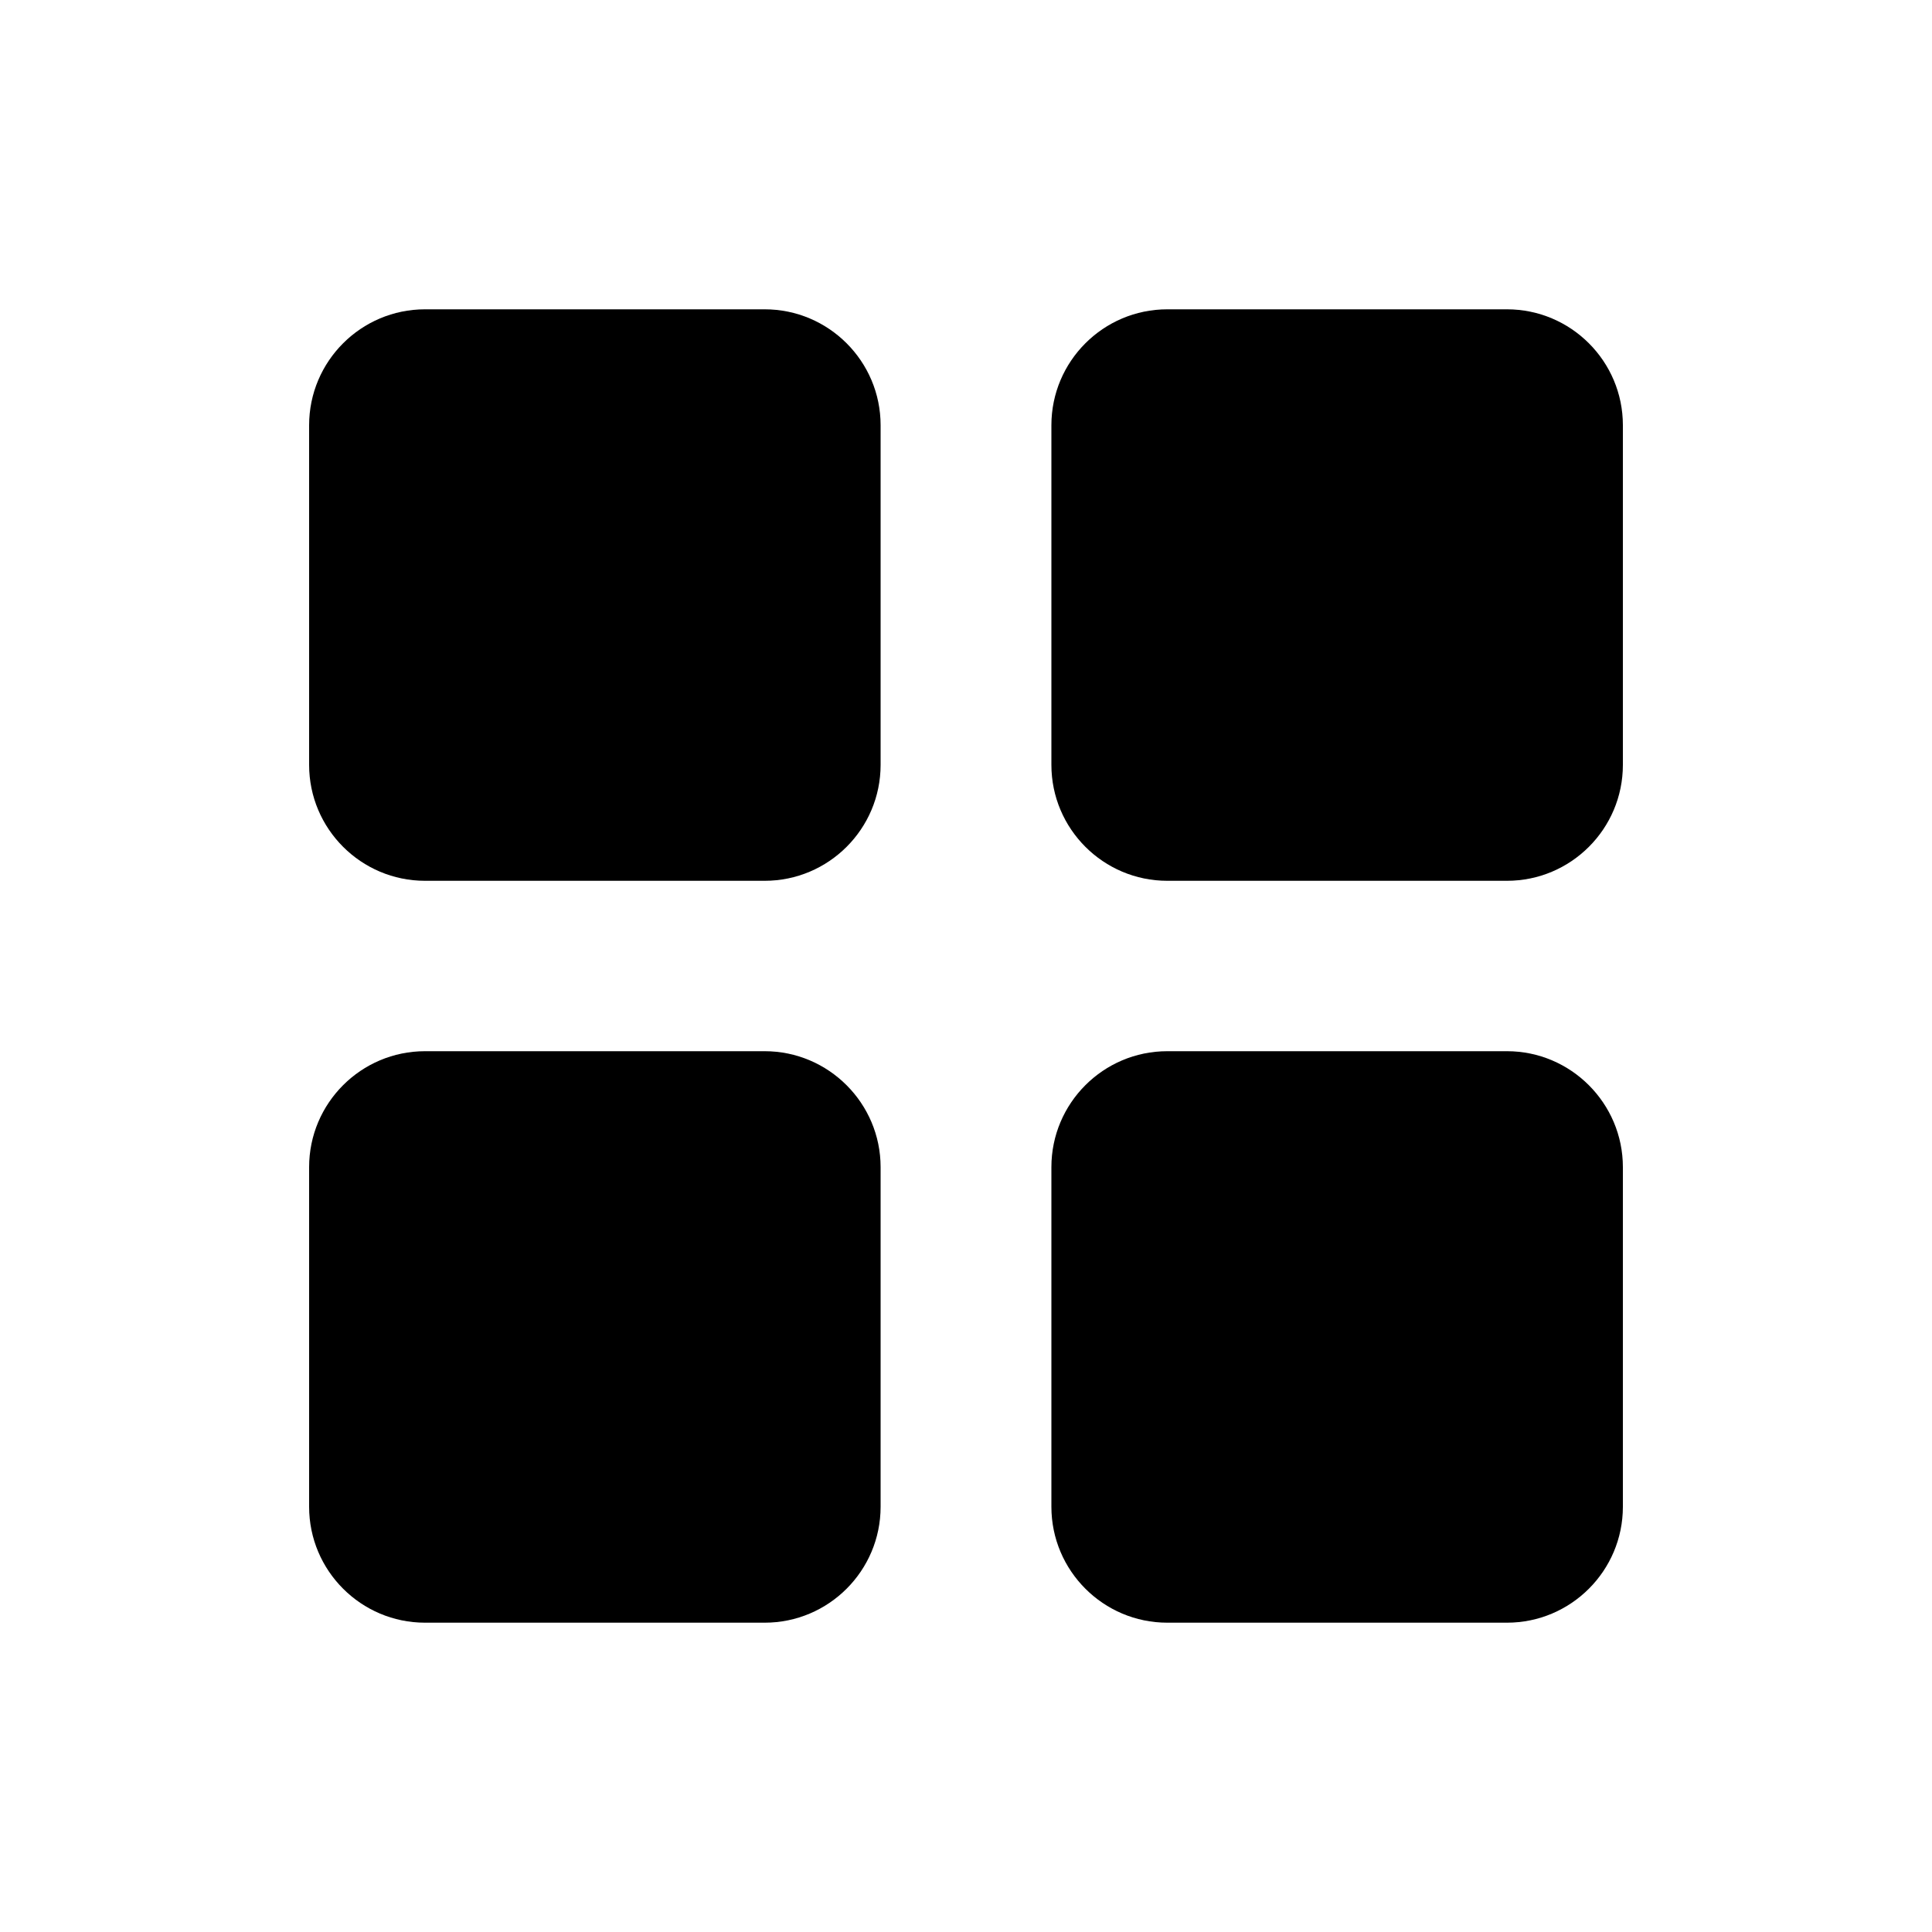
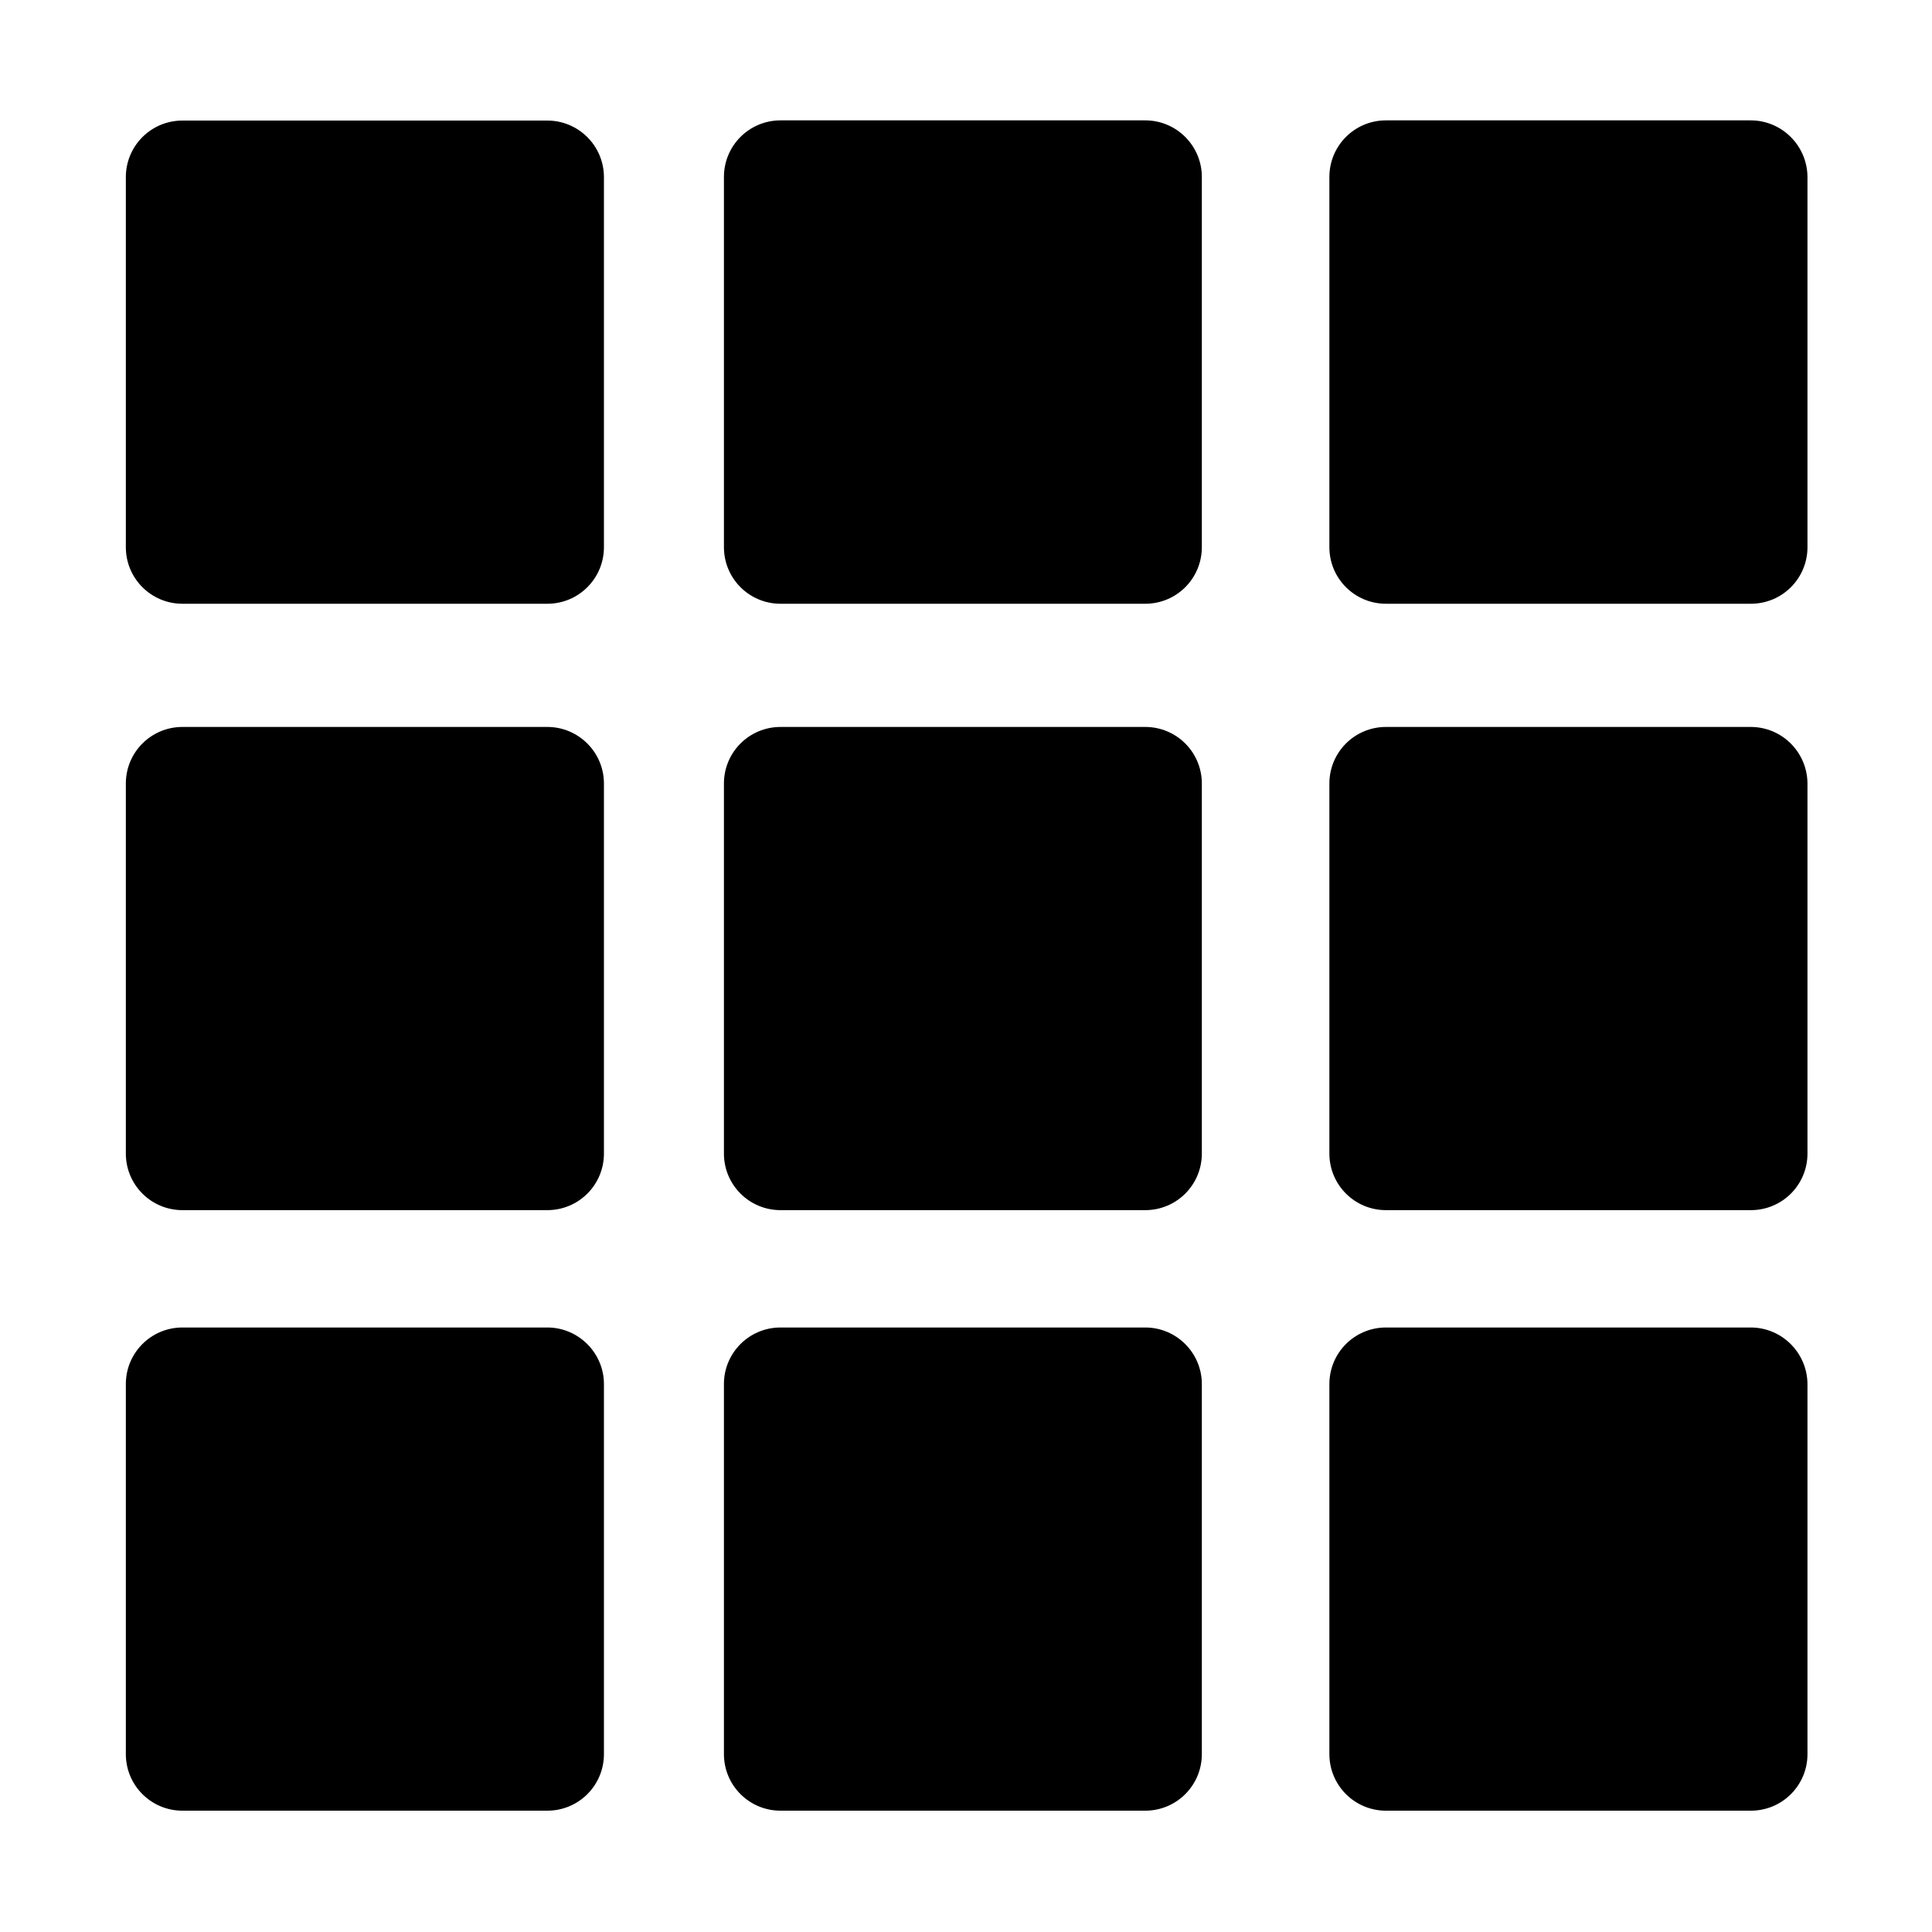
- <svg xmlns="http://www.w3.org/2000/svg" t="1593482101956" class="icon" viewBox="0 0 1024 1024" version="1.1" p-id="3621" width="3000" height="3000">
+ <svg xmlns="http://www.w3.org/2000/svg" t="1593586316826" class="icon" viewBox="0 0 1024 1024" version="1.1" p-id="2902" width="300" height="300">
  <defs>
    <style type="text/css" />
  </defs>
-   <path d="M405.299 163.942H225.28c-33.894 0-61.44 27.546-61.44 61.44v180.019c0 33.894 27.546 61.44 61.44 61.44h180.019c33.894 0 61.44-27.546 61.44-61.44V225.382c0-33.894-27.546-61.44-61.44-61.44zM405.299 557.158H225.28c-33.894 0-61.44 27.546-61.44 61.44v180.019c0 33.894 27.546 61.44 61.44 61.44h180.019c33.894 0 61.44-27.546 61.44-61.44V618.598c0-33.792-27.546-61.44-61.44-61.44zM798.72 163.942H618.701c-33.894 0-61.44 27.546-61.44 61.44v180.019c0 33.894 27.546 61.44 61.44 61.44H798.72c33.894 0 61.44-27.546 61.44-61.44V225.382c0-33.894-27.546-61.44-61.44-61.44zM798.72 557.158H618.701c-33.894 0-61.44 27.546-61.44 61.44v180.019c0 33.894 27.546 61.44 61.44 61.44H798.72c33.894 0 61.44-27.546 61.44-61.44V618.598c0-33.792-27.546-61.44-61.44-61.44z" p-id="3622" />
+   <path d="M290.1 63.9H96.7c-16.6 0-30 13.4-30 30V290c0 16.6 13.4 30 30 30h193.4c16.6 0 30-13.4 30-30V93.9c0-16.6-13.5-30-30-30zM290.1 385.3H96.7c-16.6 0-30 13.4-30 30v196.1c0 16.6 13.4 30 30 30h193.4c16.6 0 30-13.4 30-30V415.3c0-16.6-13.5-30-30-30zM290.1 703.6H96.7c-16.6 0-30 13.4-30 30v196.1c0 16.6 13.4 30 30 30h193.4c16.6 0 30-13.4 30-30V733.6c0-16.5-13.5-30-30-30zM607 63.8H413.7c-16.6 0-30 13.4-30 30V290c0 16.6 13.4 30 30 30H607c16.6 0 30-13.4 30-30V93.8c0-16.5-13.4-30-30-30zM607 385.3H413.7c-16.6 0-30 13.4-30 30v196.1c0 16.6 13.4 30 30 30H607c16.6 0 30-13.4 30-30V415.3c0-16.6-13.4-30-30-30zM607 703.6H413.7c-16.6 0-30 13.4-30 30v196.1c0 16.6 13.4 30 30 30H607c16.6 0 30-13.4 30-30V733.6c0-16.5-13.4-30-30-30zM927.9 63.8H734.6c-16.6 0-30 13.4-30 30V290c0 16.6 13.4 30 30 30H928c16.6 0 30-13.4 30-30V93.8c-0.1-16.5-13.5-30-30.1-30zM927.9 385.3H734.6c-16.6 0-30 13.4-30 30v196.1c0 16.6 13.4 30 30 30H928c16.6 0 30-13.4 30-30V415.3c-0.1-16.6-13.5-30-30.1-30zM927.9 703.6H734.6c-16.6 0-30 13.4-30 30v196.1c0 16.6 13.4 30 30 30H928c16.6 0 30-13.4 30-30V733.6c-0.1-16.5-13.5-30-30.1-30z" p-id="2903" />
</svg>
